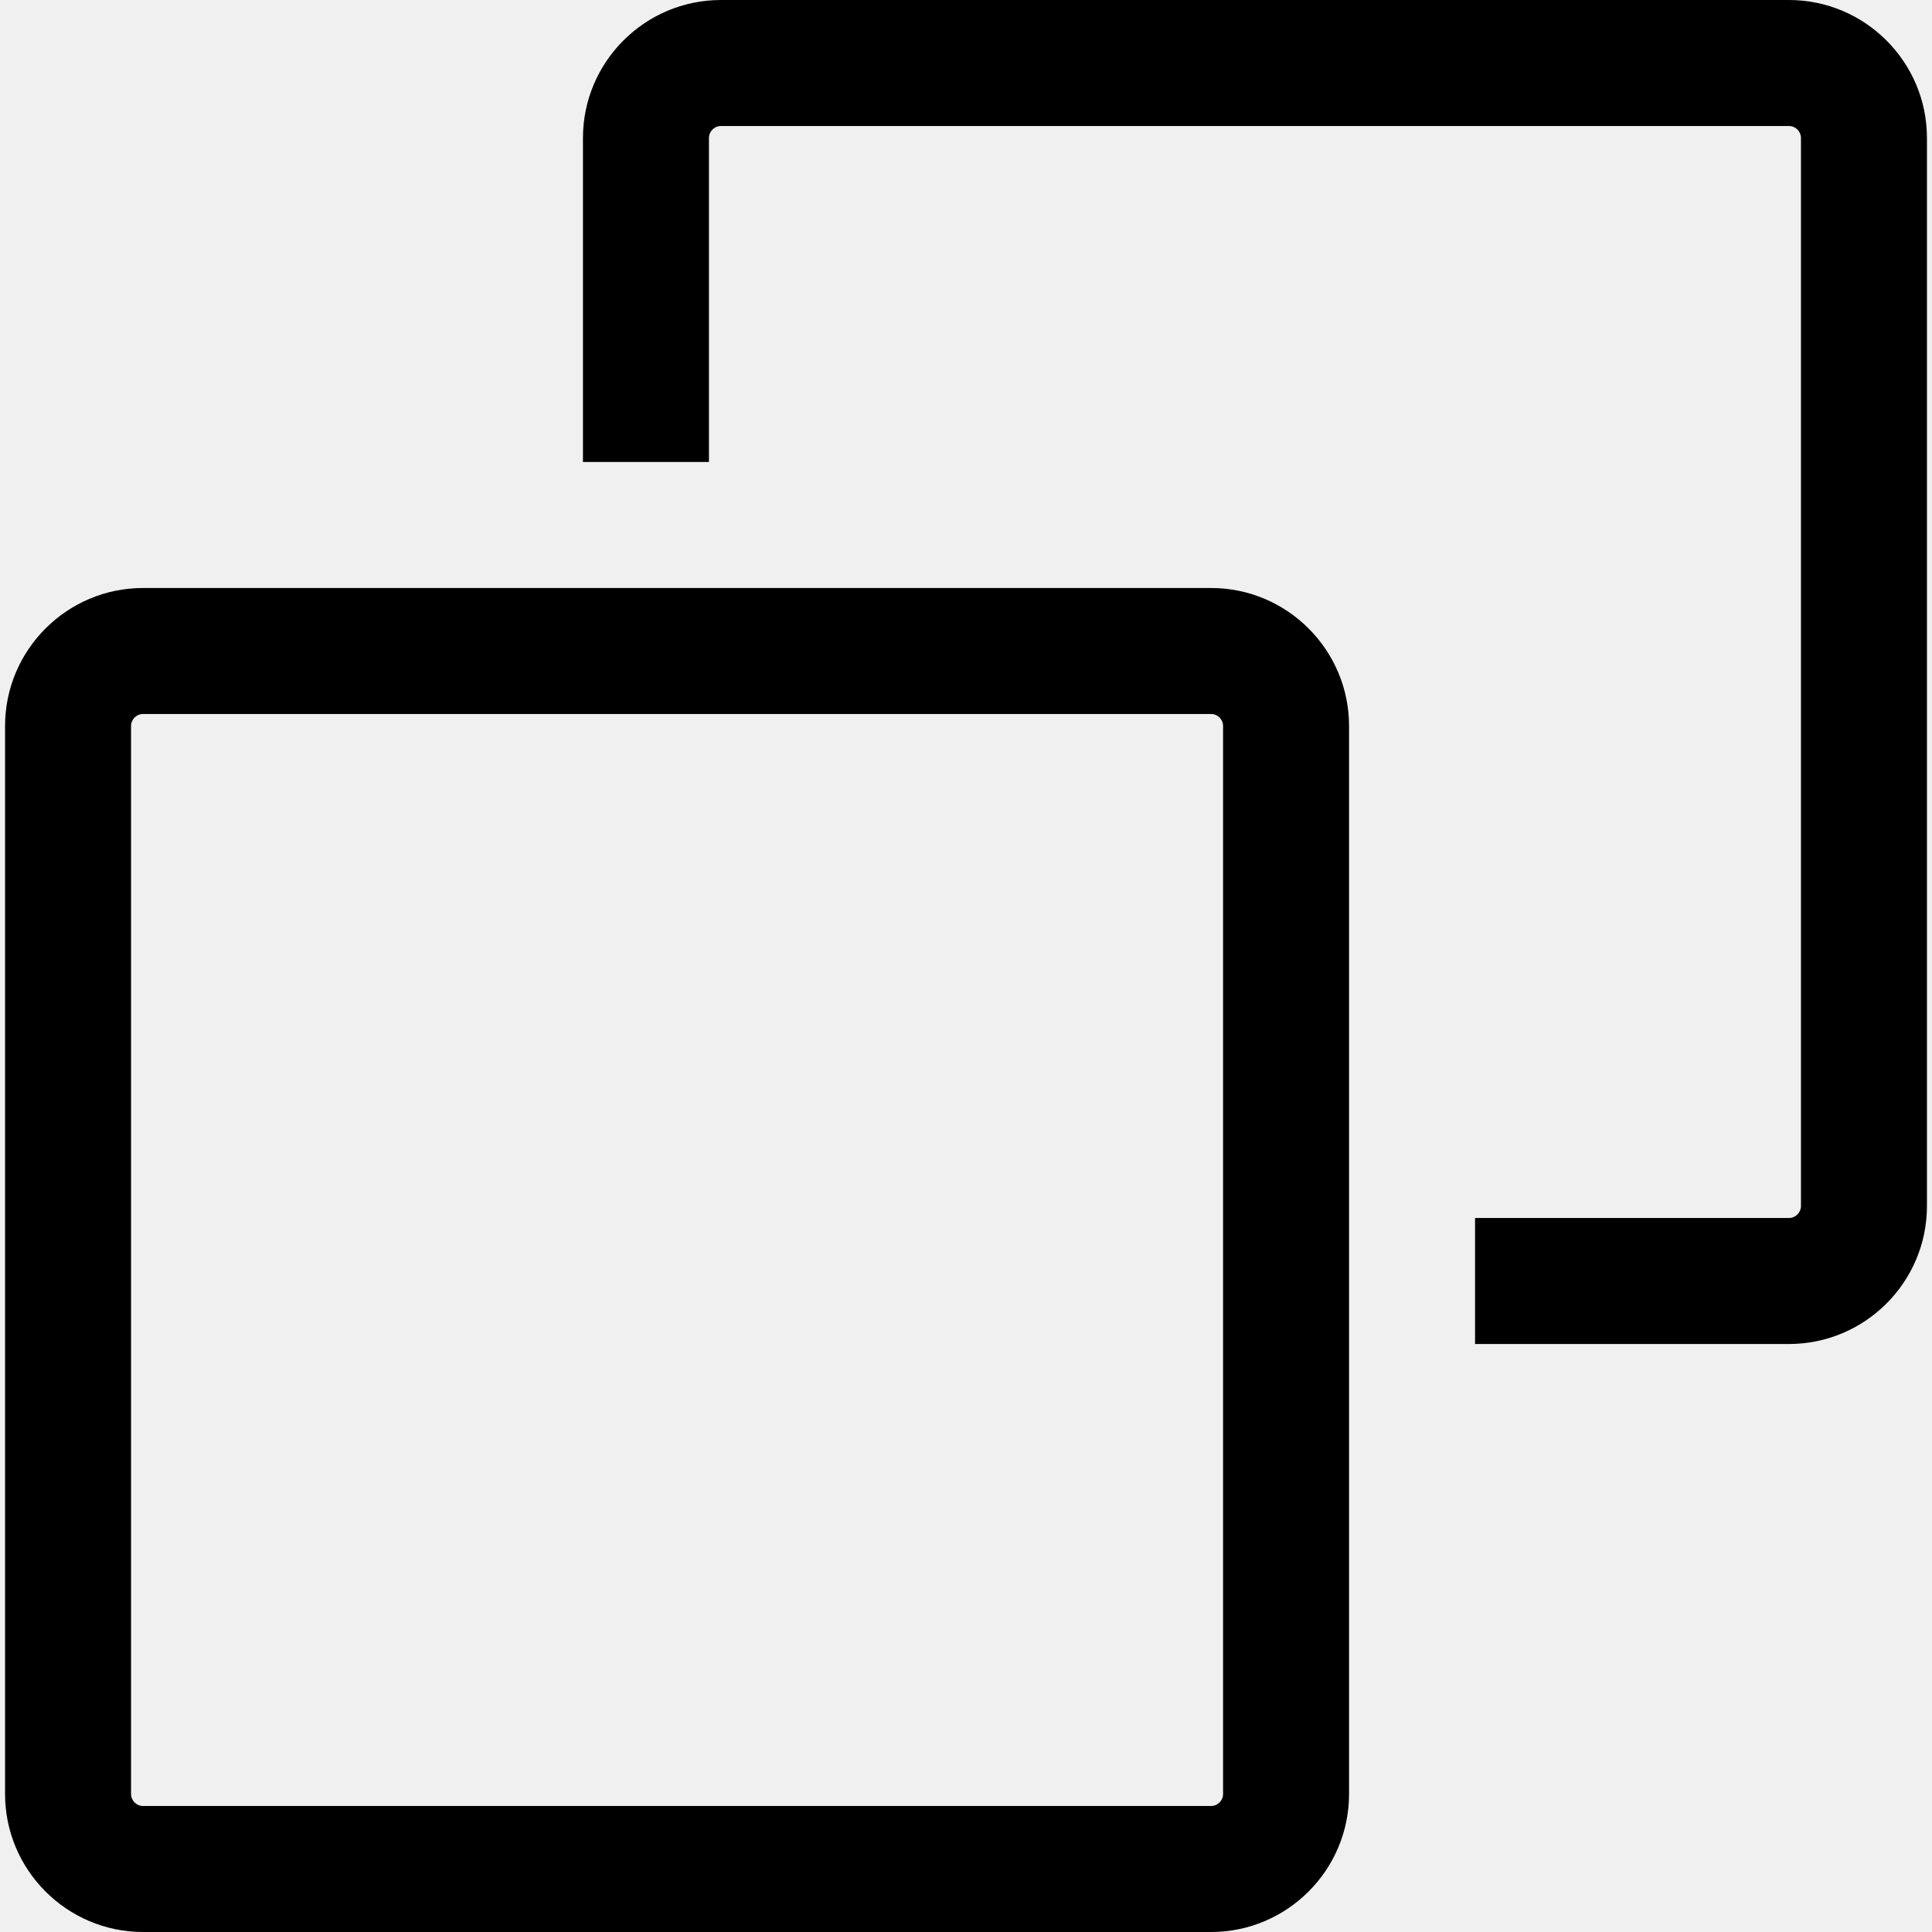
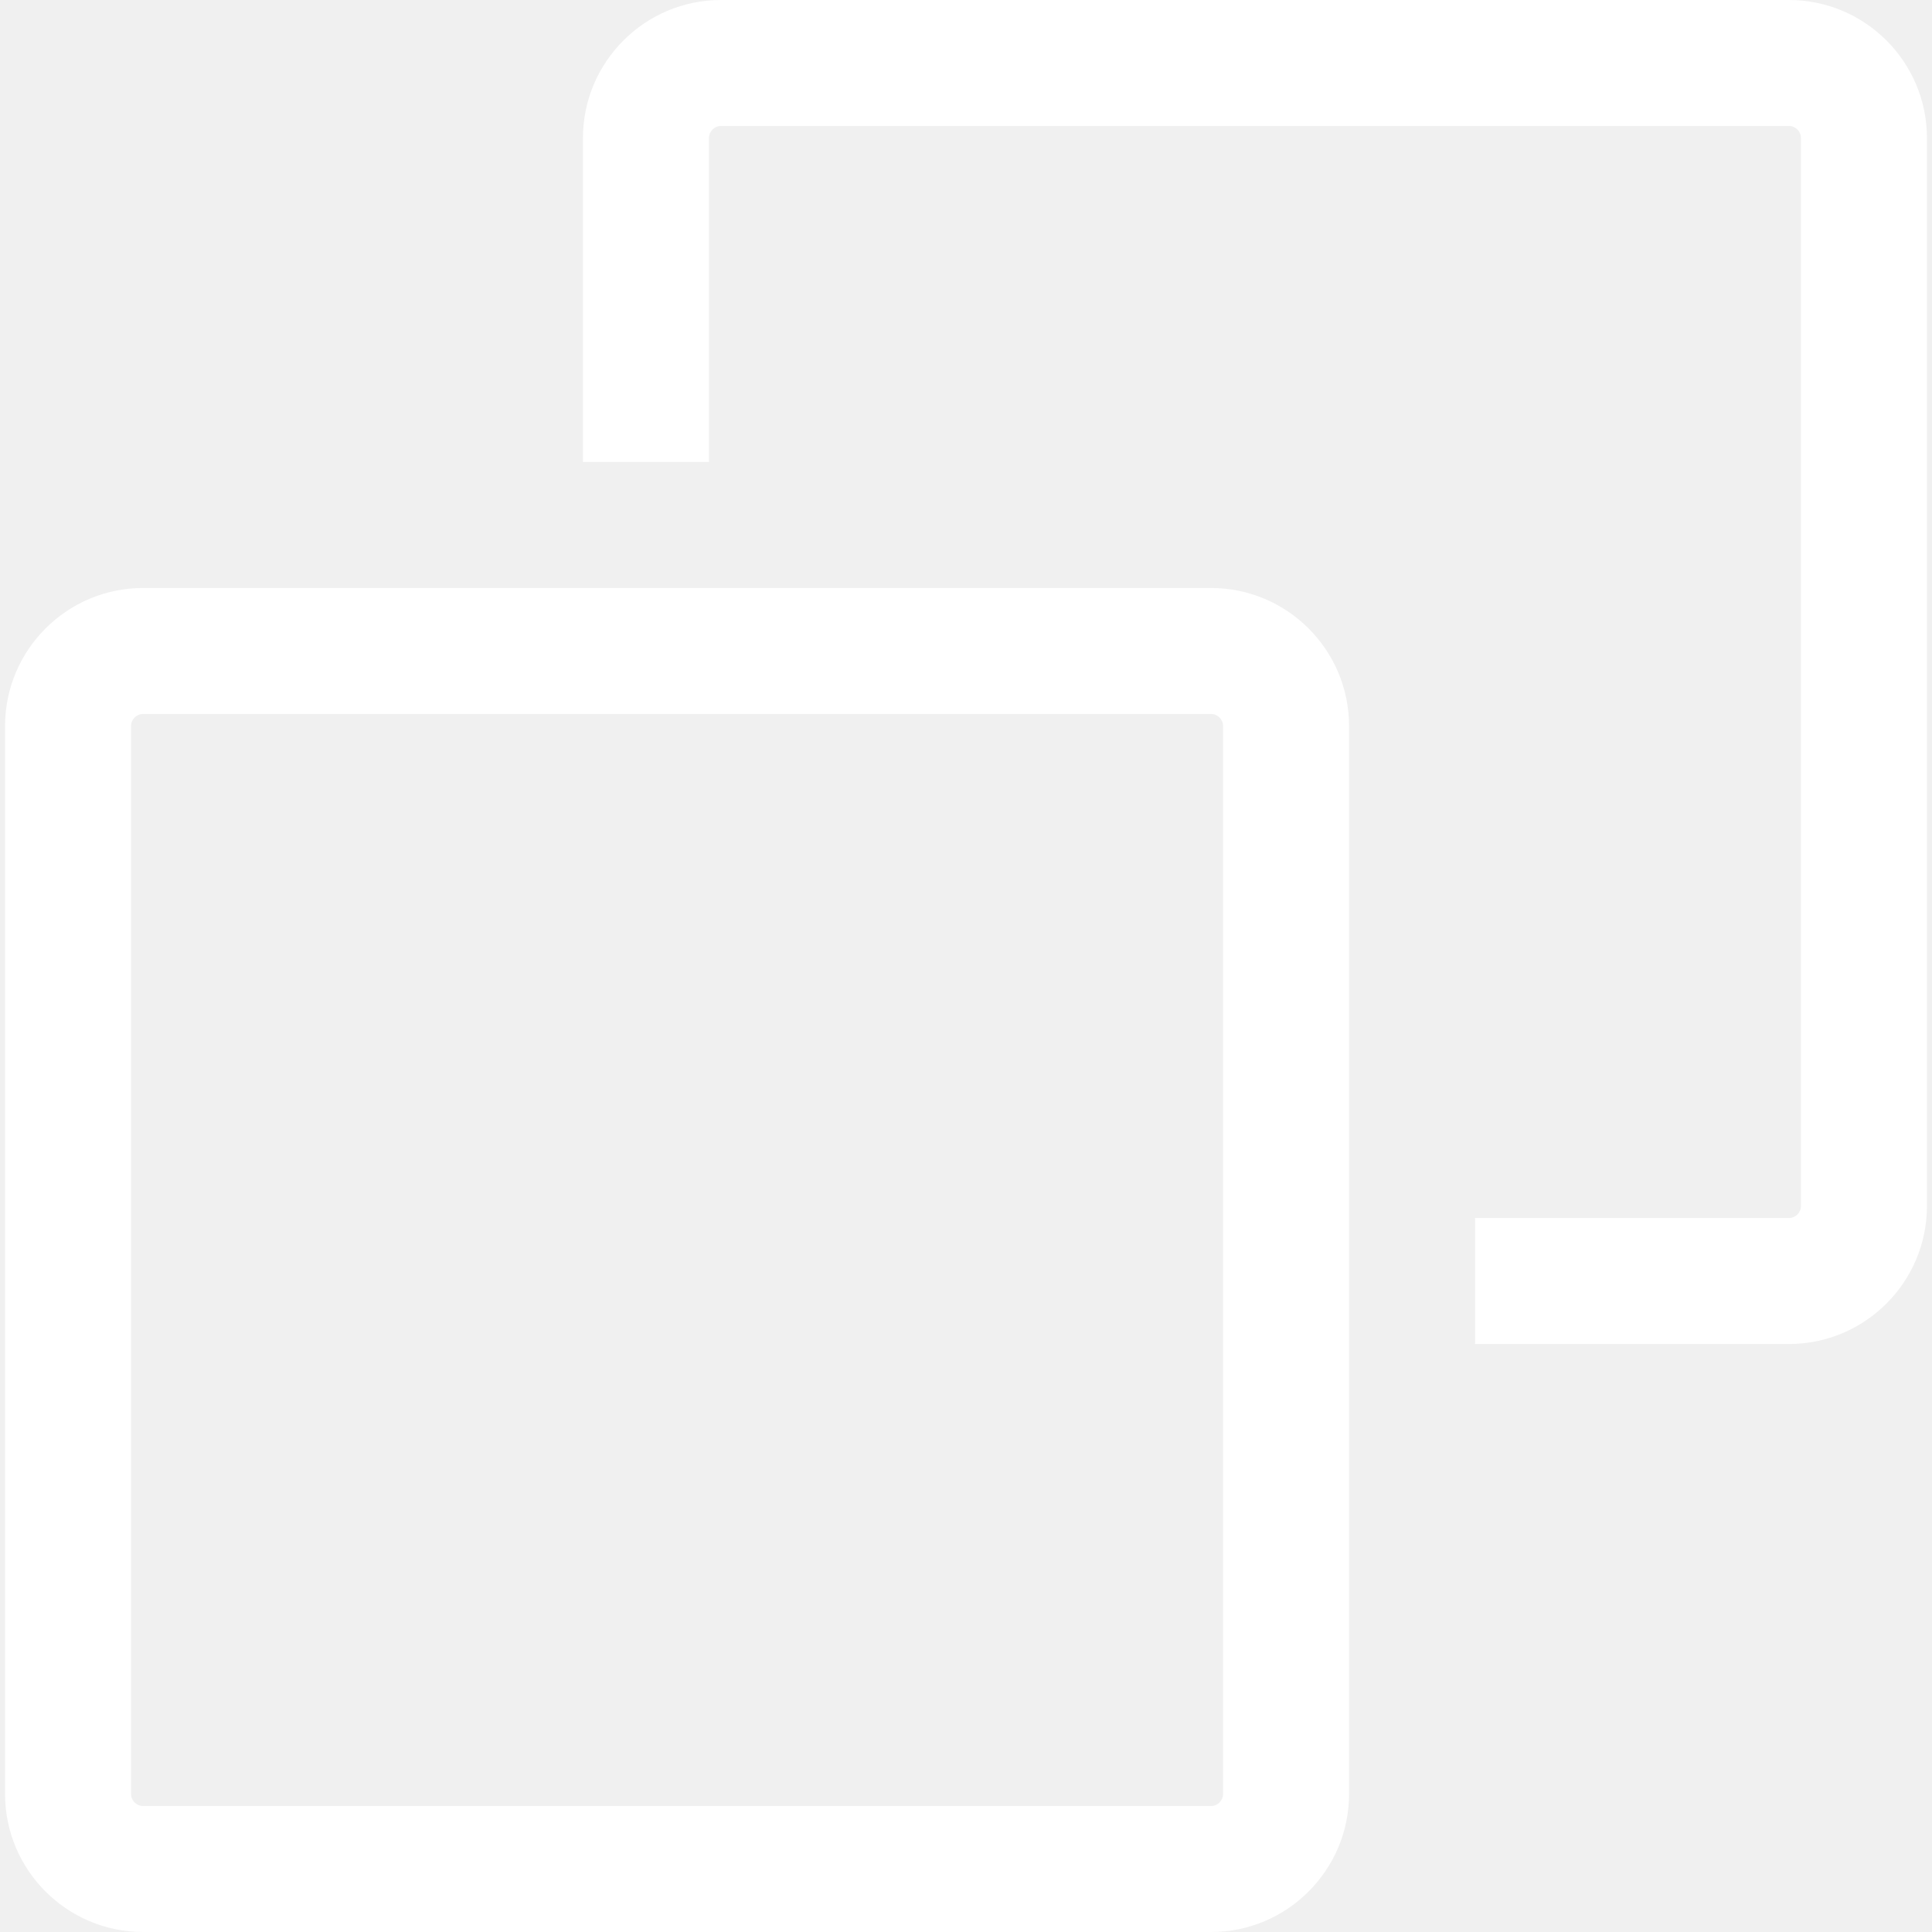
- <svg xmlns="http://www.w3.org/2000/svg" viewBox="0 0 460 460">
+ <svg xmlns="http://www.w3.org/2000/svg" viewBox="0 0 460 460" fill="#fff">
  <path d="M425.934 0H171.662c-18.122 0-32.864 14.743-32.864 32.864v77.134h30V32.864A2.868 2.868 0 01171.662 30h254.272a2.868 2.868 0 012.864 2.864v254.272a2.868 2.868 0 01-2.864 2.865h-74.729v30h74.729c18.121 0 32.864-14.743 32.864-32.865V32.864C458.797 14.743 444.055 0 425.934 0z" />
  <path d="M288.339 139.998H34.068c-18.122 0-32.865 14.743-32.865 32.865v254.272C1.204 445.257 15.946 460 34.068 460H288.34c18.122 0 32.865-14.743 32.865-32.864V172.863c.001-18.122-14.744-32.865-32.866-32.865zM288.341 430H34.068a2.868 2.868 0 01-2.865-2.864V172.863a2.868 2.868 0 012.865-2.865H288.34a2.868 2.868 0 012.865 2.865v254.273h.001a2.868 2.868 0 01-2.865 2.864z" />
</svg>
